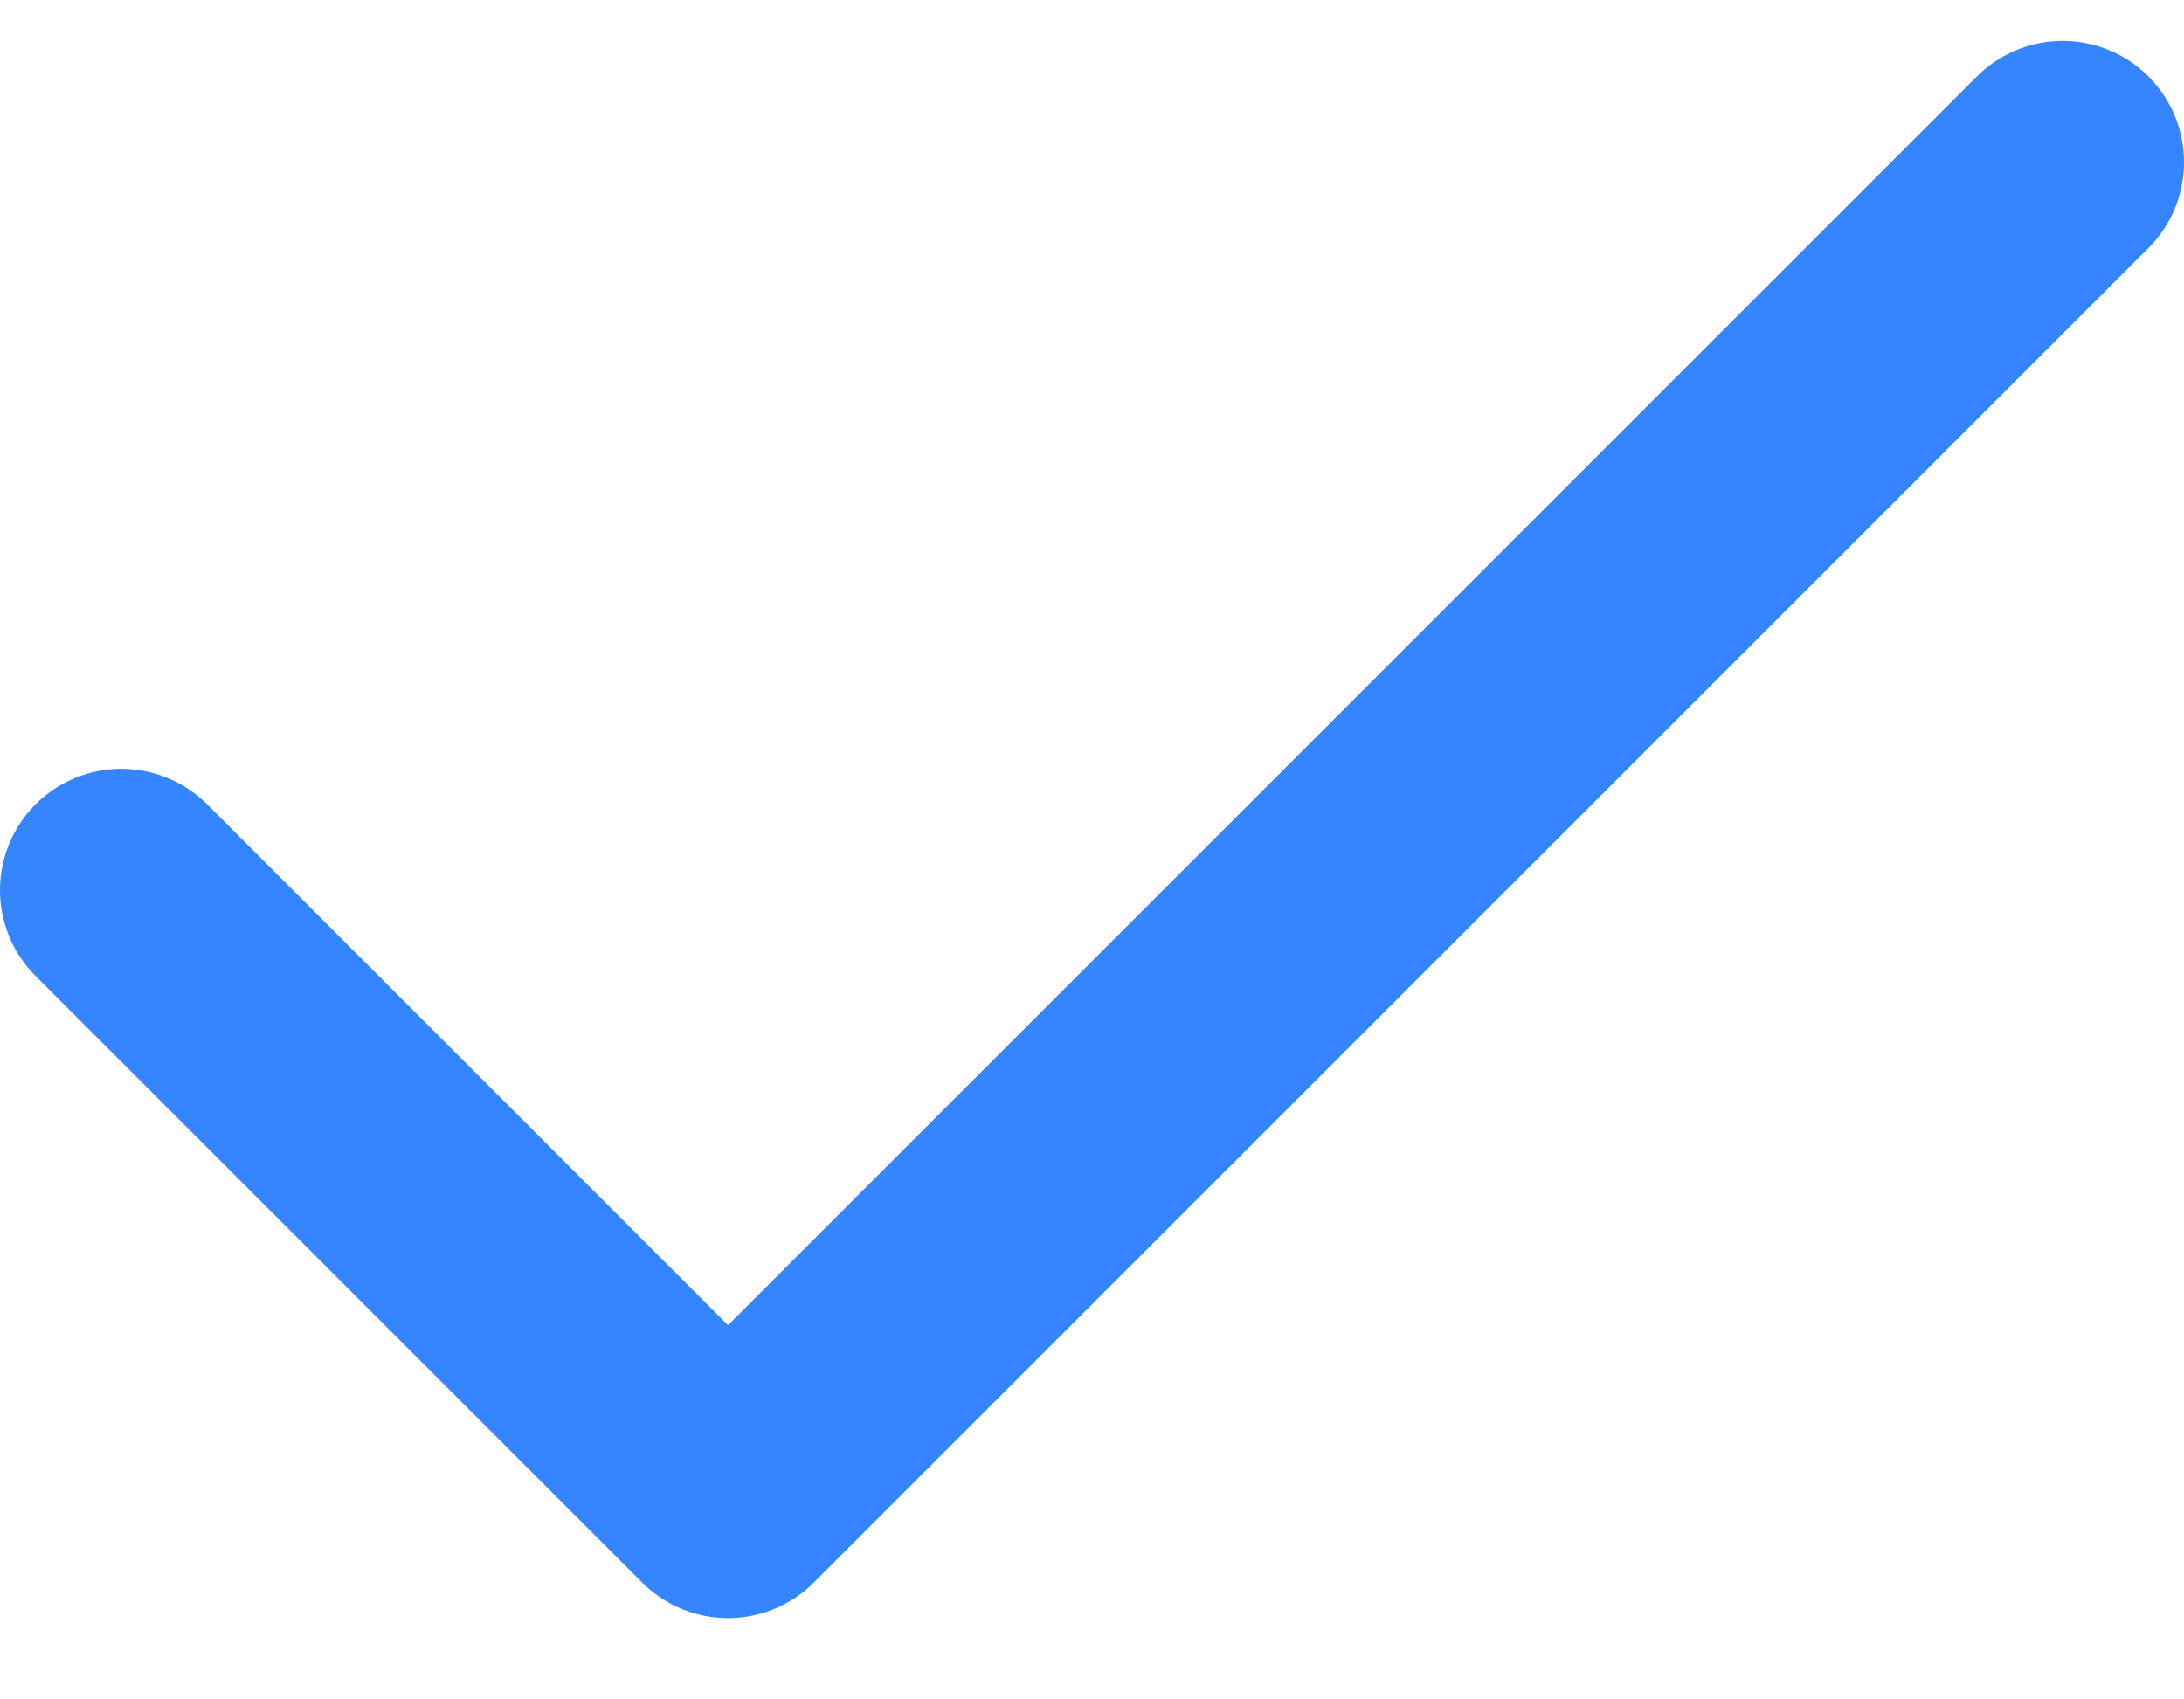
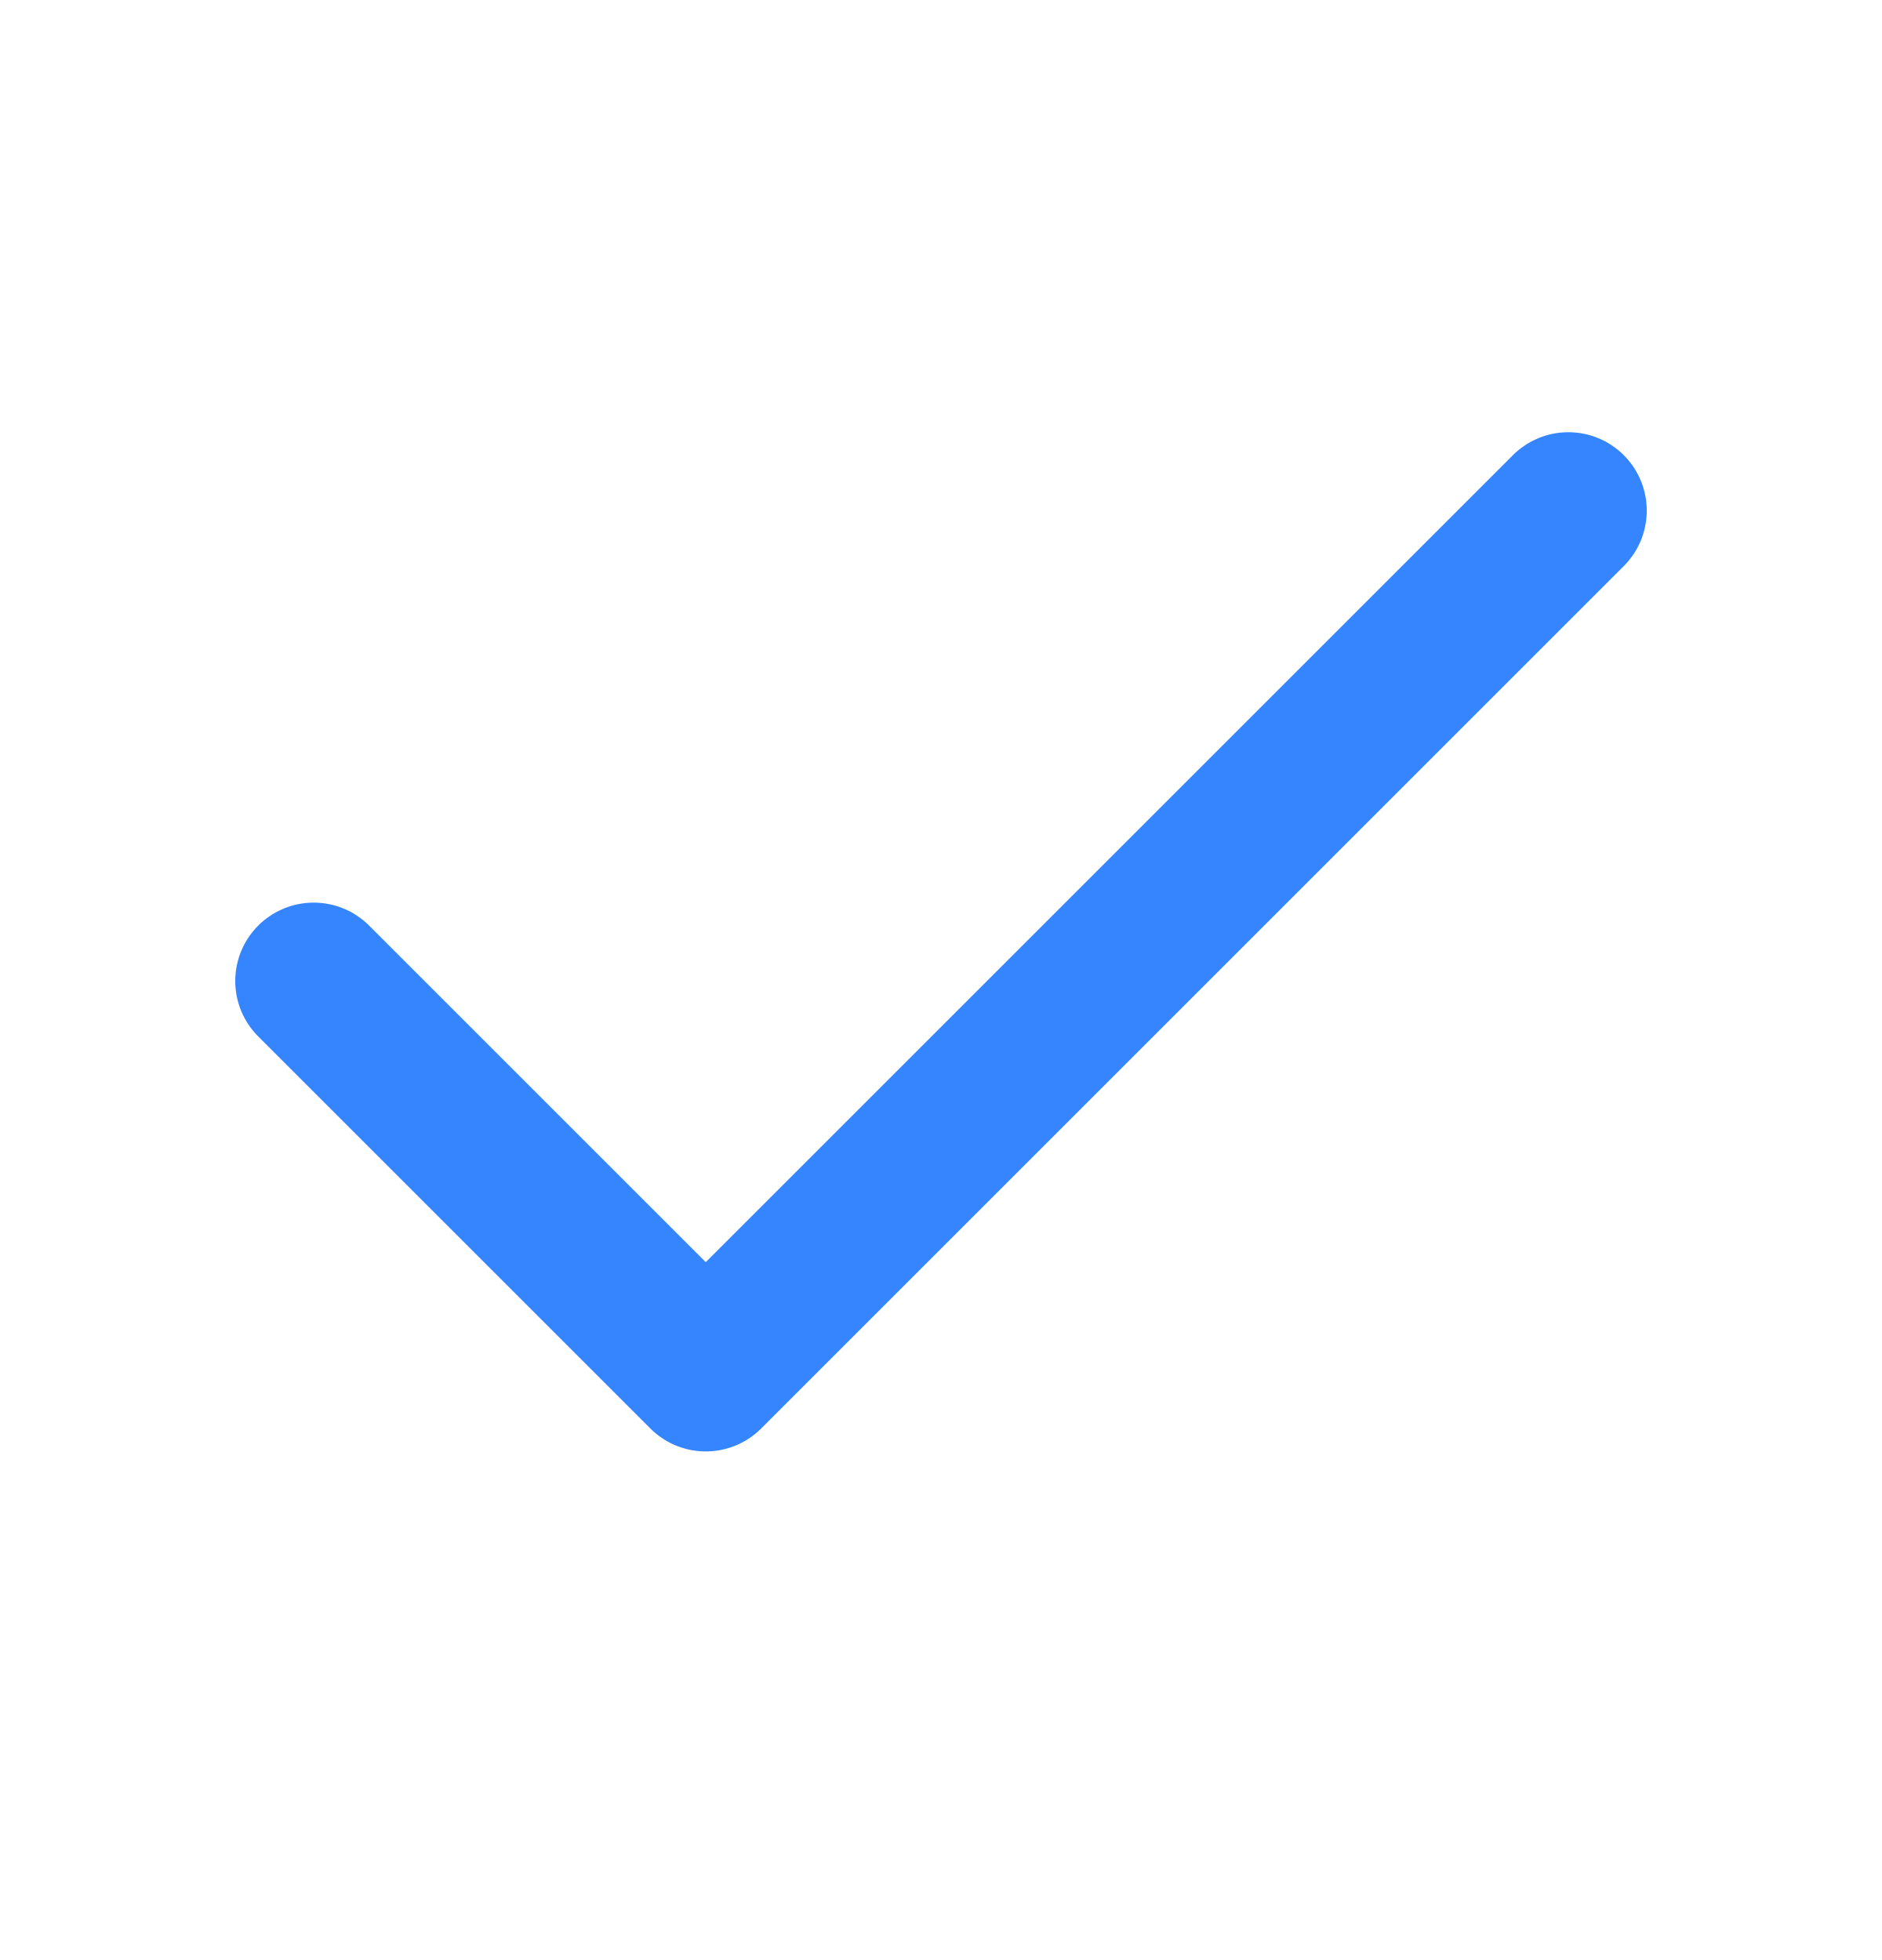
- <svg xmlns="http://www.w3.org/2000/svg" width="18" height="14" viewBox="0 0 18 14" fill="none">
-   <path d="M17 1.337L6 12.337L1 7.337" stroke="#3485FF" stroke-width="2" stroke-linecap="round" stroke-linejoin="round" />
+ <svg xmlns="http://www.w3.org/2000/svg" width="24" height="25" viewBox="0 0 24 25" fill="none">
+   <path d="M20 6.513L9 17.513L4 12.513" stroke="#3485FF" stroke-width="2" stroke-linecap="round" stroke-linejoin="round" />
</svg>
